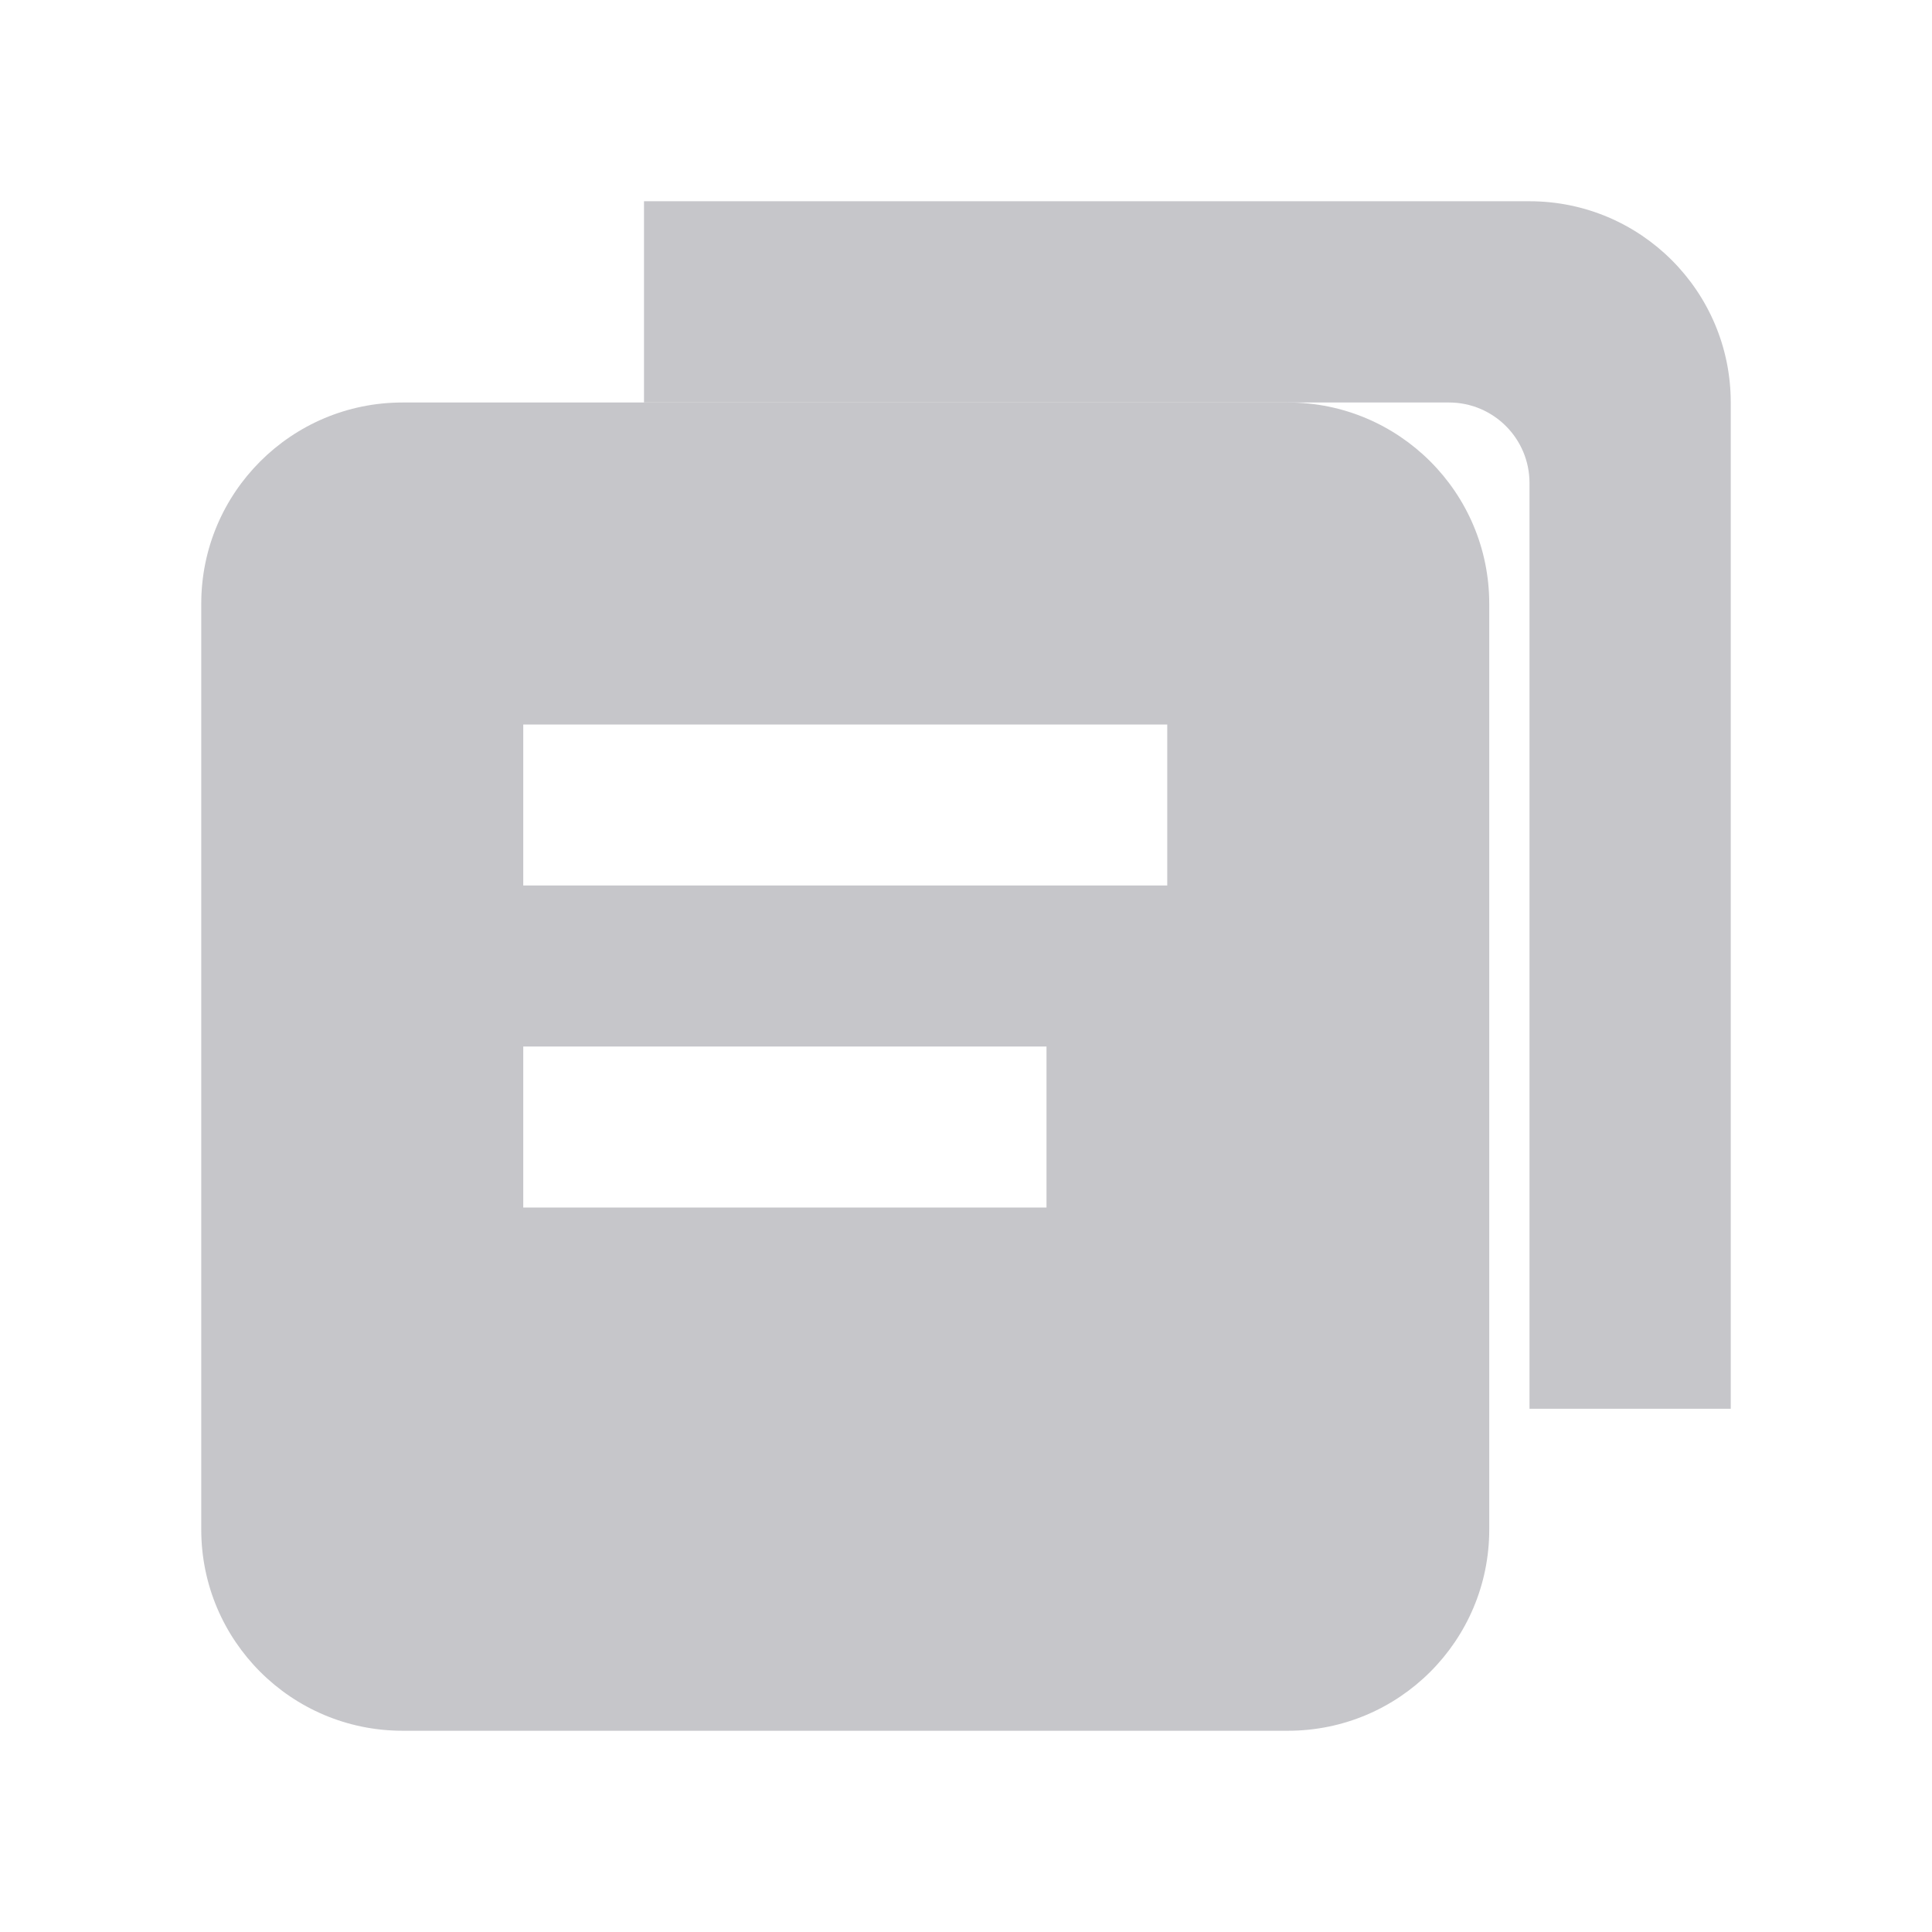
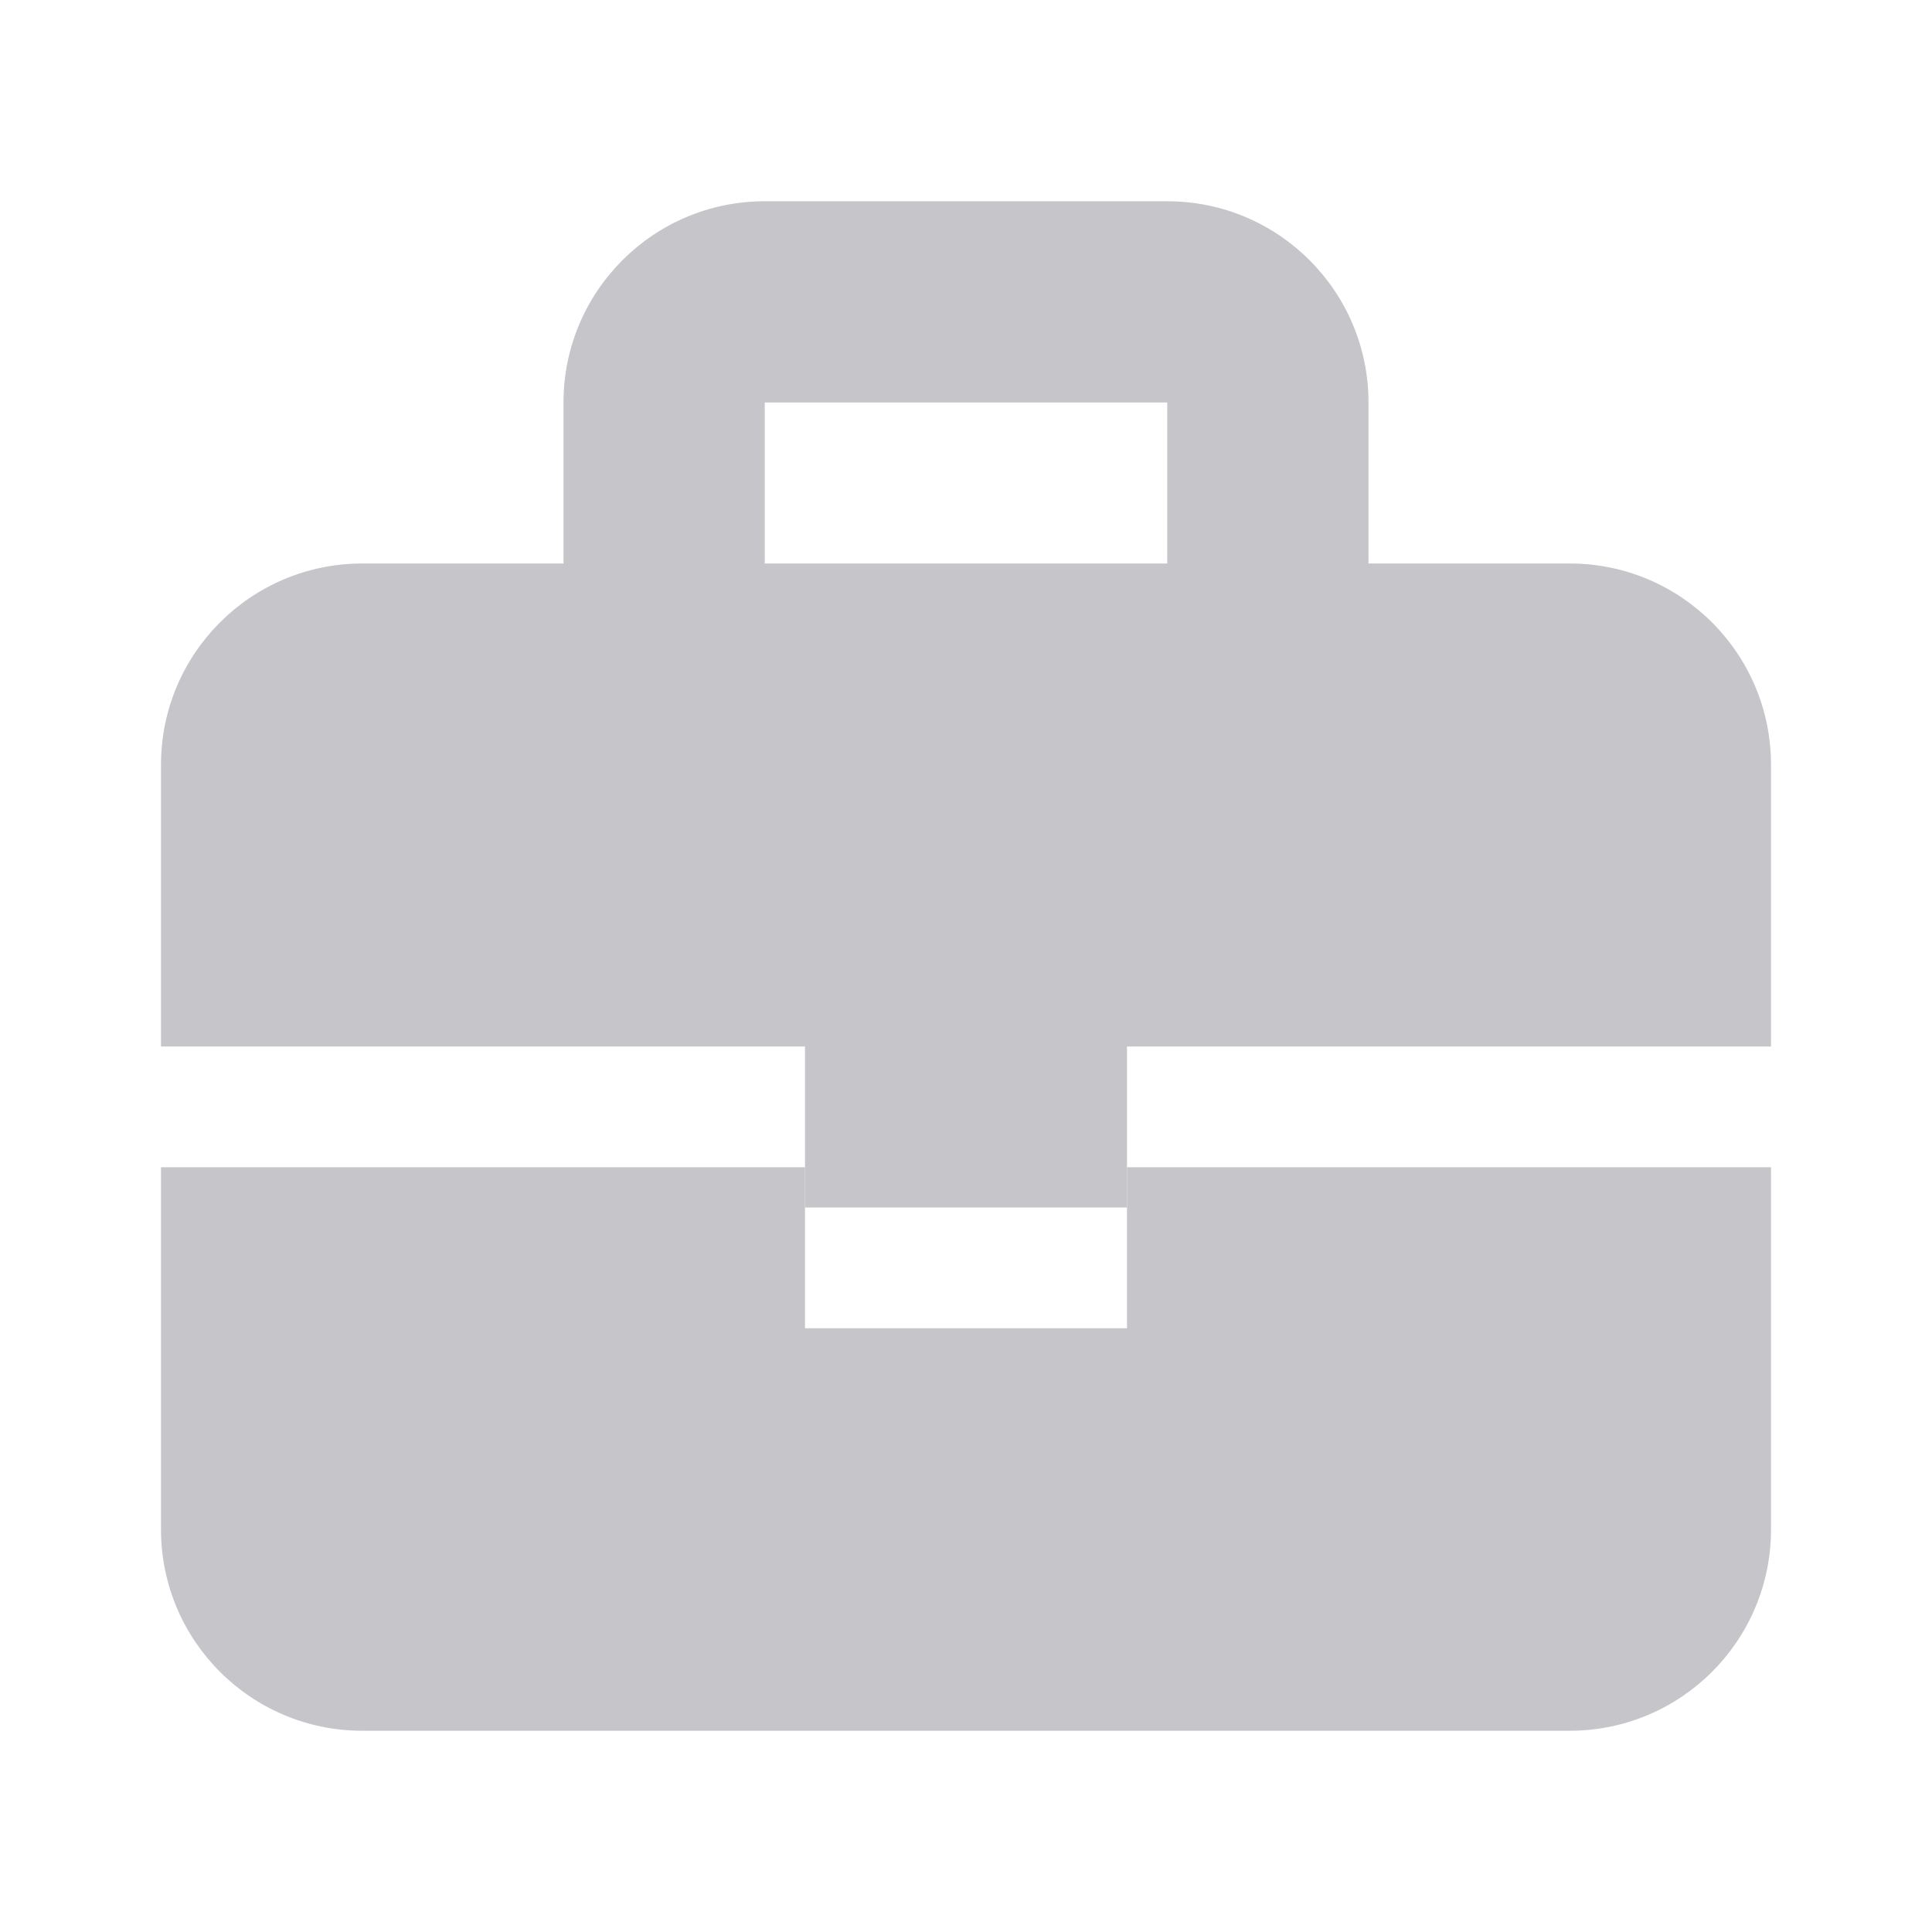
<svg xmlns="http://www.w3.org/2000/svg" viewBox="0 0 24 24">
-   <path fill="#c6c6ca" d="M8 2.5H19A2.5 2.5 0 0 1 21.5 5V17.5H19V6A1 1 0 0 0 18 5H8Z" />
-   <path fill="#c6c6ca" fill-rule="evenodd" d="M5 5H16A2.5 2.5 0 0 1 18.5 7.5V19A2.5 2.5 0 0 1 16 21.5H5A2.5 2.5 0 0 1 2.5 19V7.5A2.5 2.5 0 0 1 5 5ZM6.5 9V11H14.5V9ZM6.5 13V15H13V13Z" />
+   <path fill="#c6c6ca" fill-rule="evenodd" d="M9.5 2.5H14.5A2.5 2.5 0 0 1 17 5V7.5H14.5V5H9.5V7.5H7V5A2.5 2.5 0 0 1 9.5 2.5Z" />
+   <path fill="#c6c6ca" d="M4.5 7H19.5A2.5 2.5 0 0 1 22 9.5V13H14V15H10V13H2V9.5A2.5 2.5 0 0 1 4.5 7Z" />
+   <path fill="#c6c6ca" d="M2 14.5H10V16.5H14V14.5H22V19A2.5 2.5 0 0 1 19.5 21.5H4.5A2.5 2.5 0 0 1 2 19Z" />
</svg>
